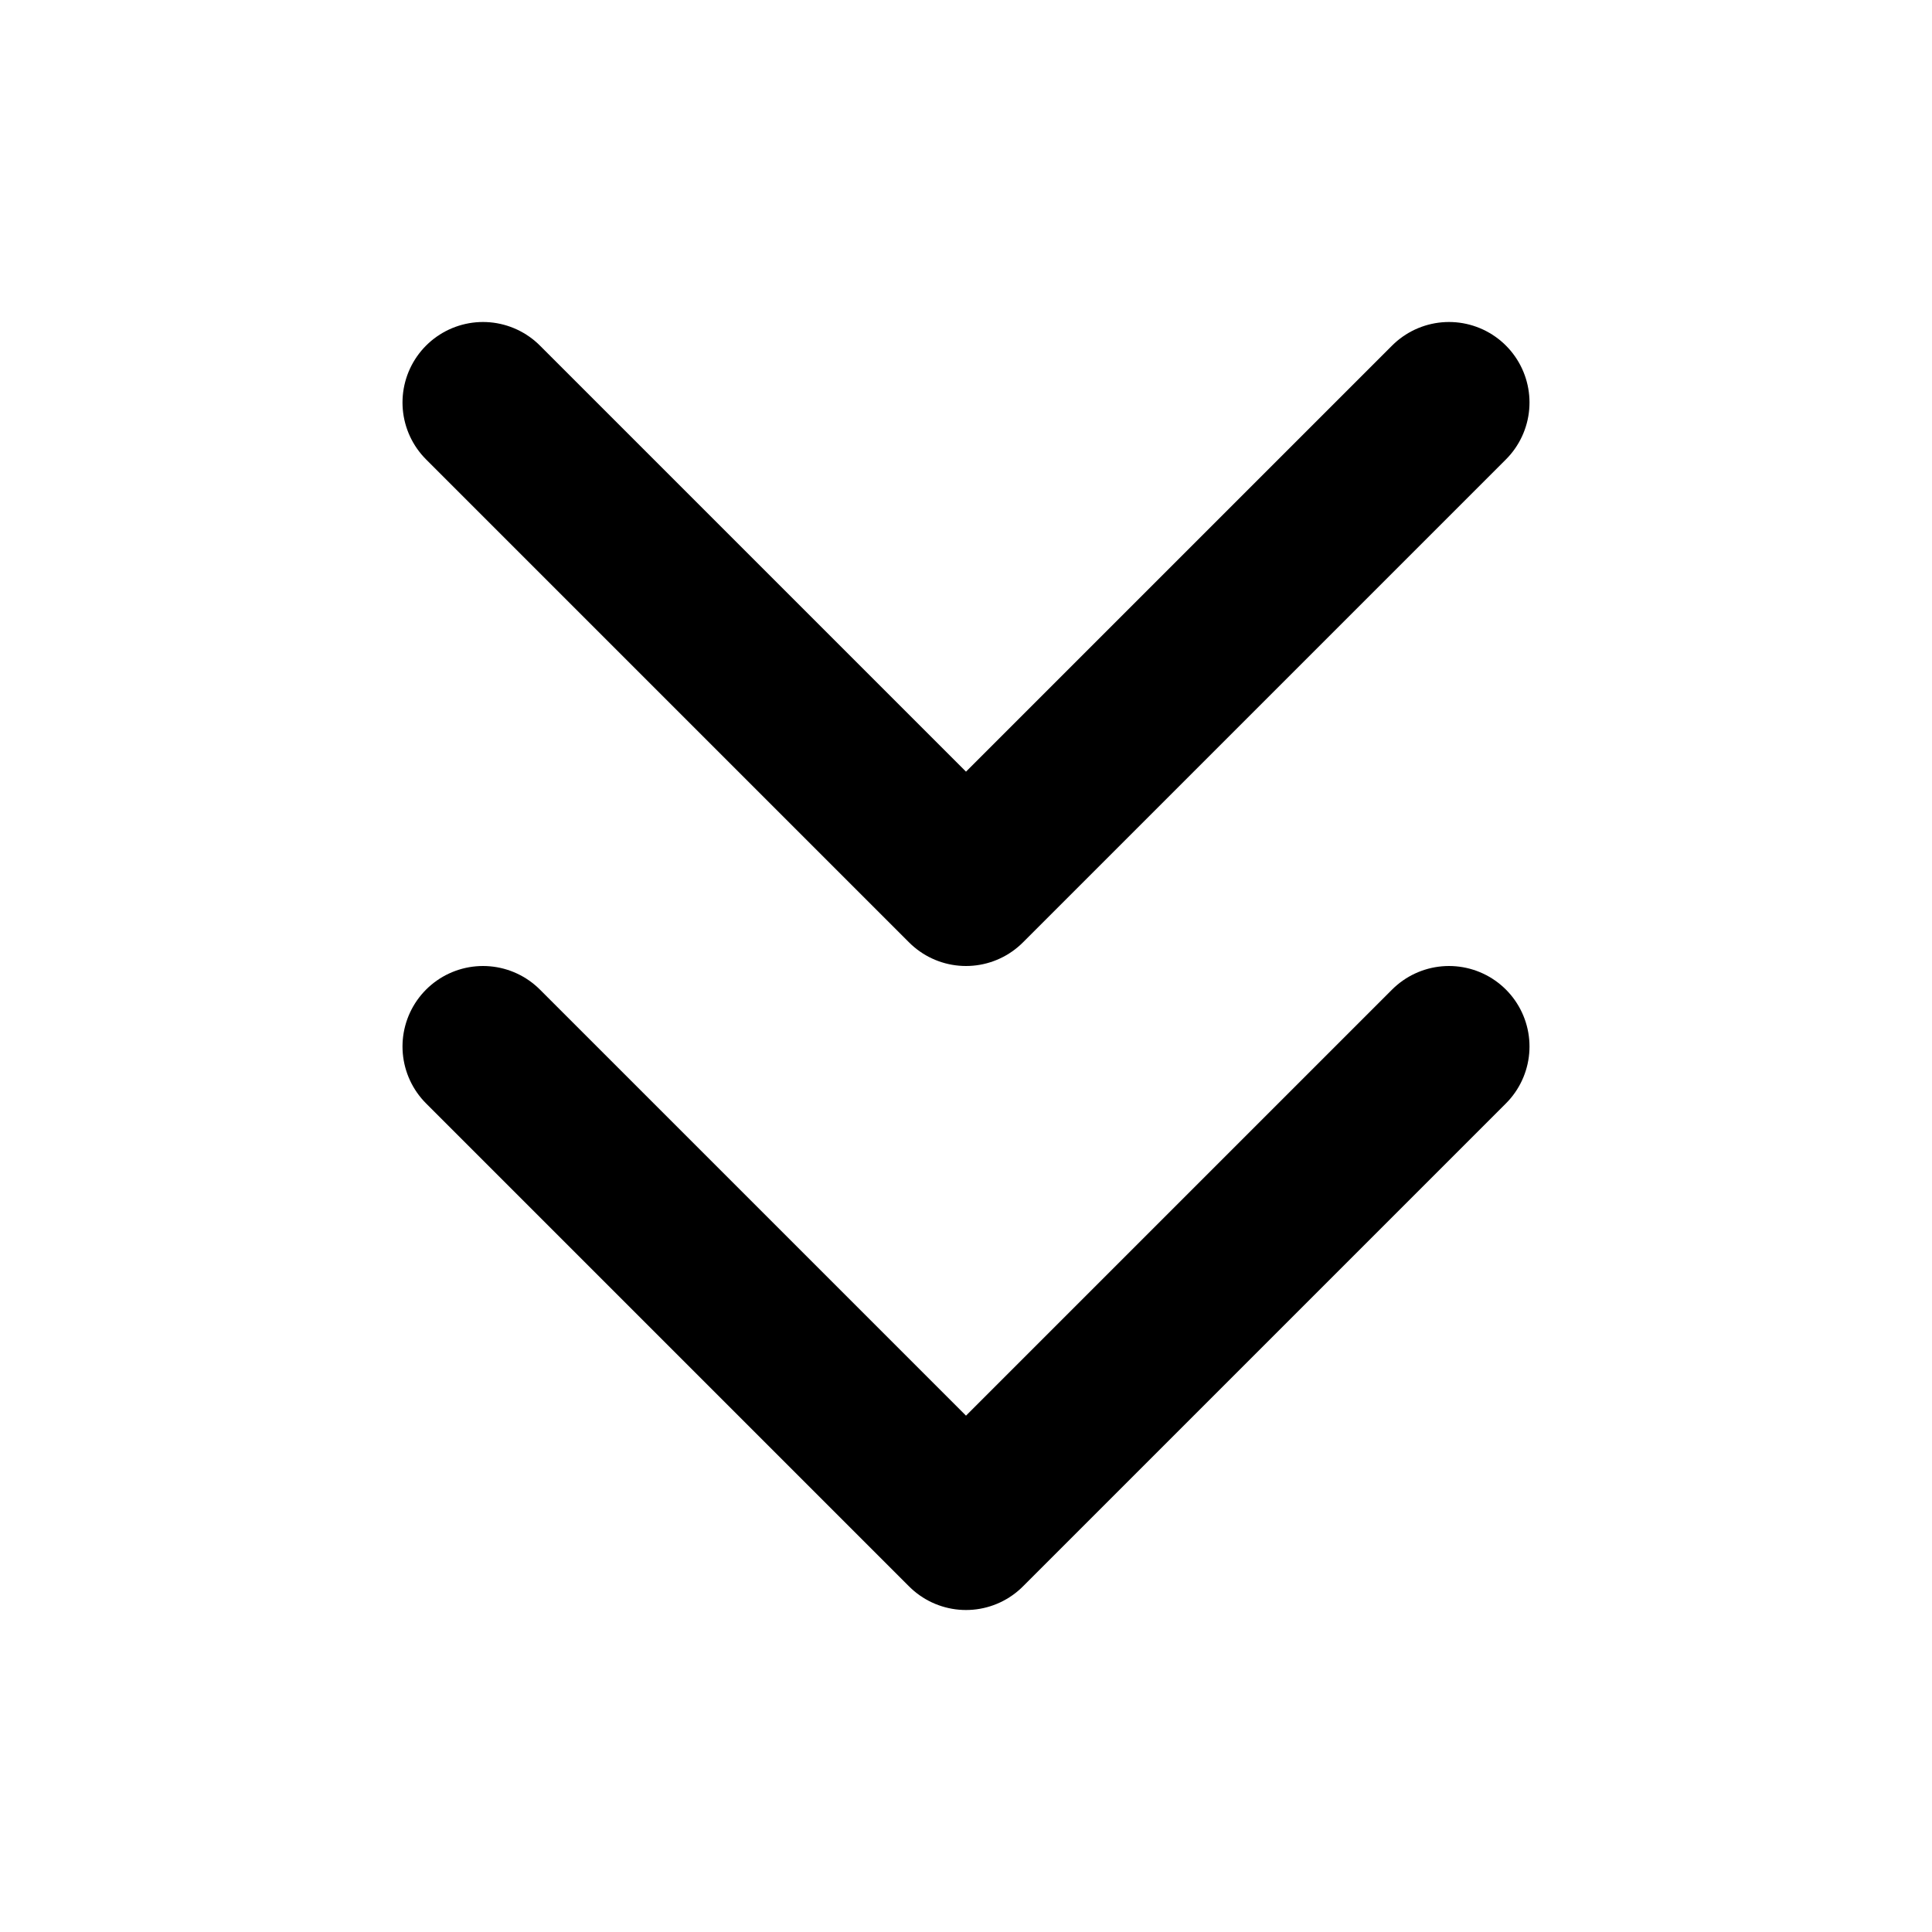
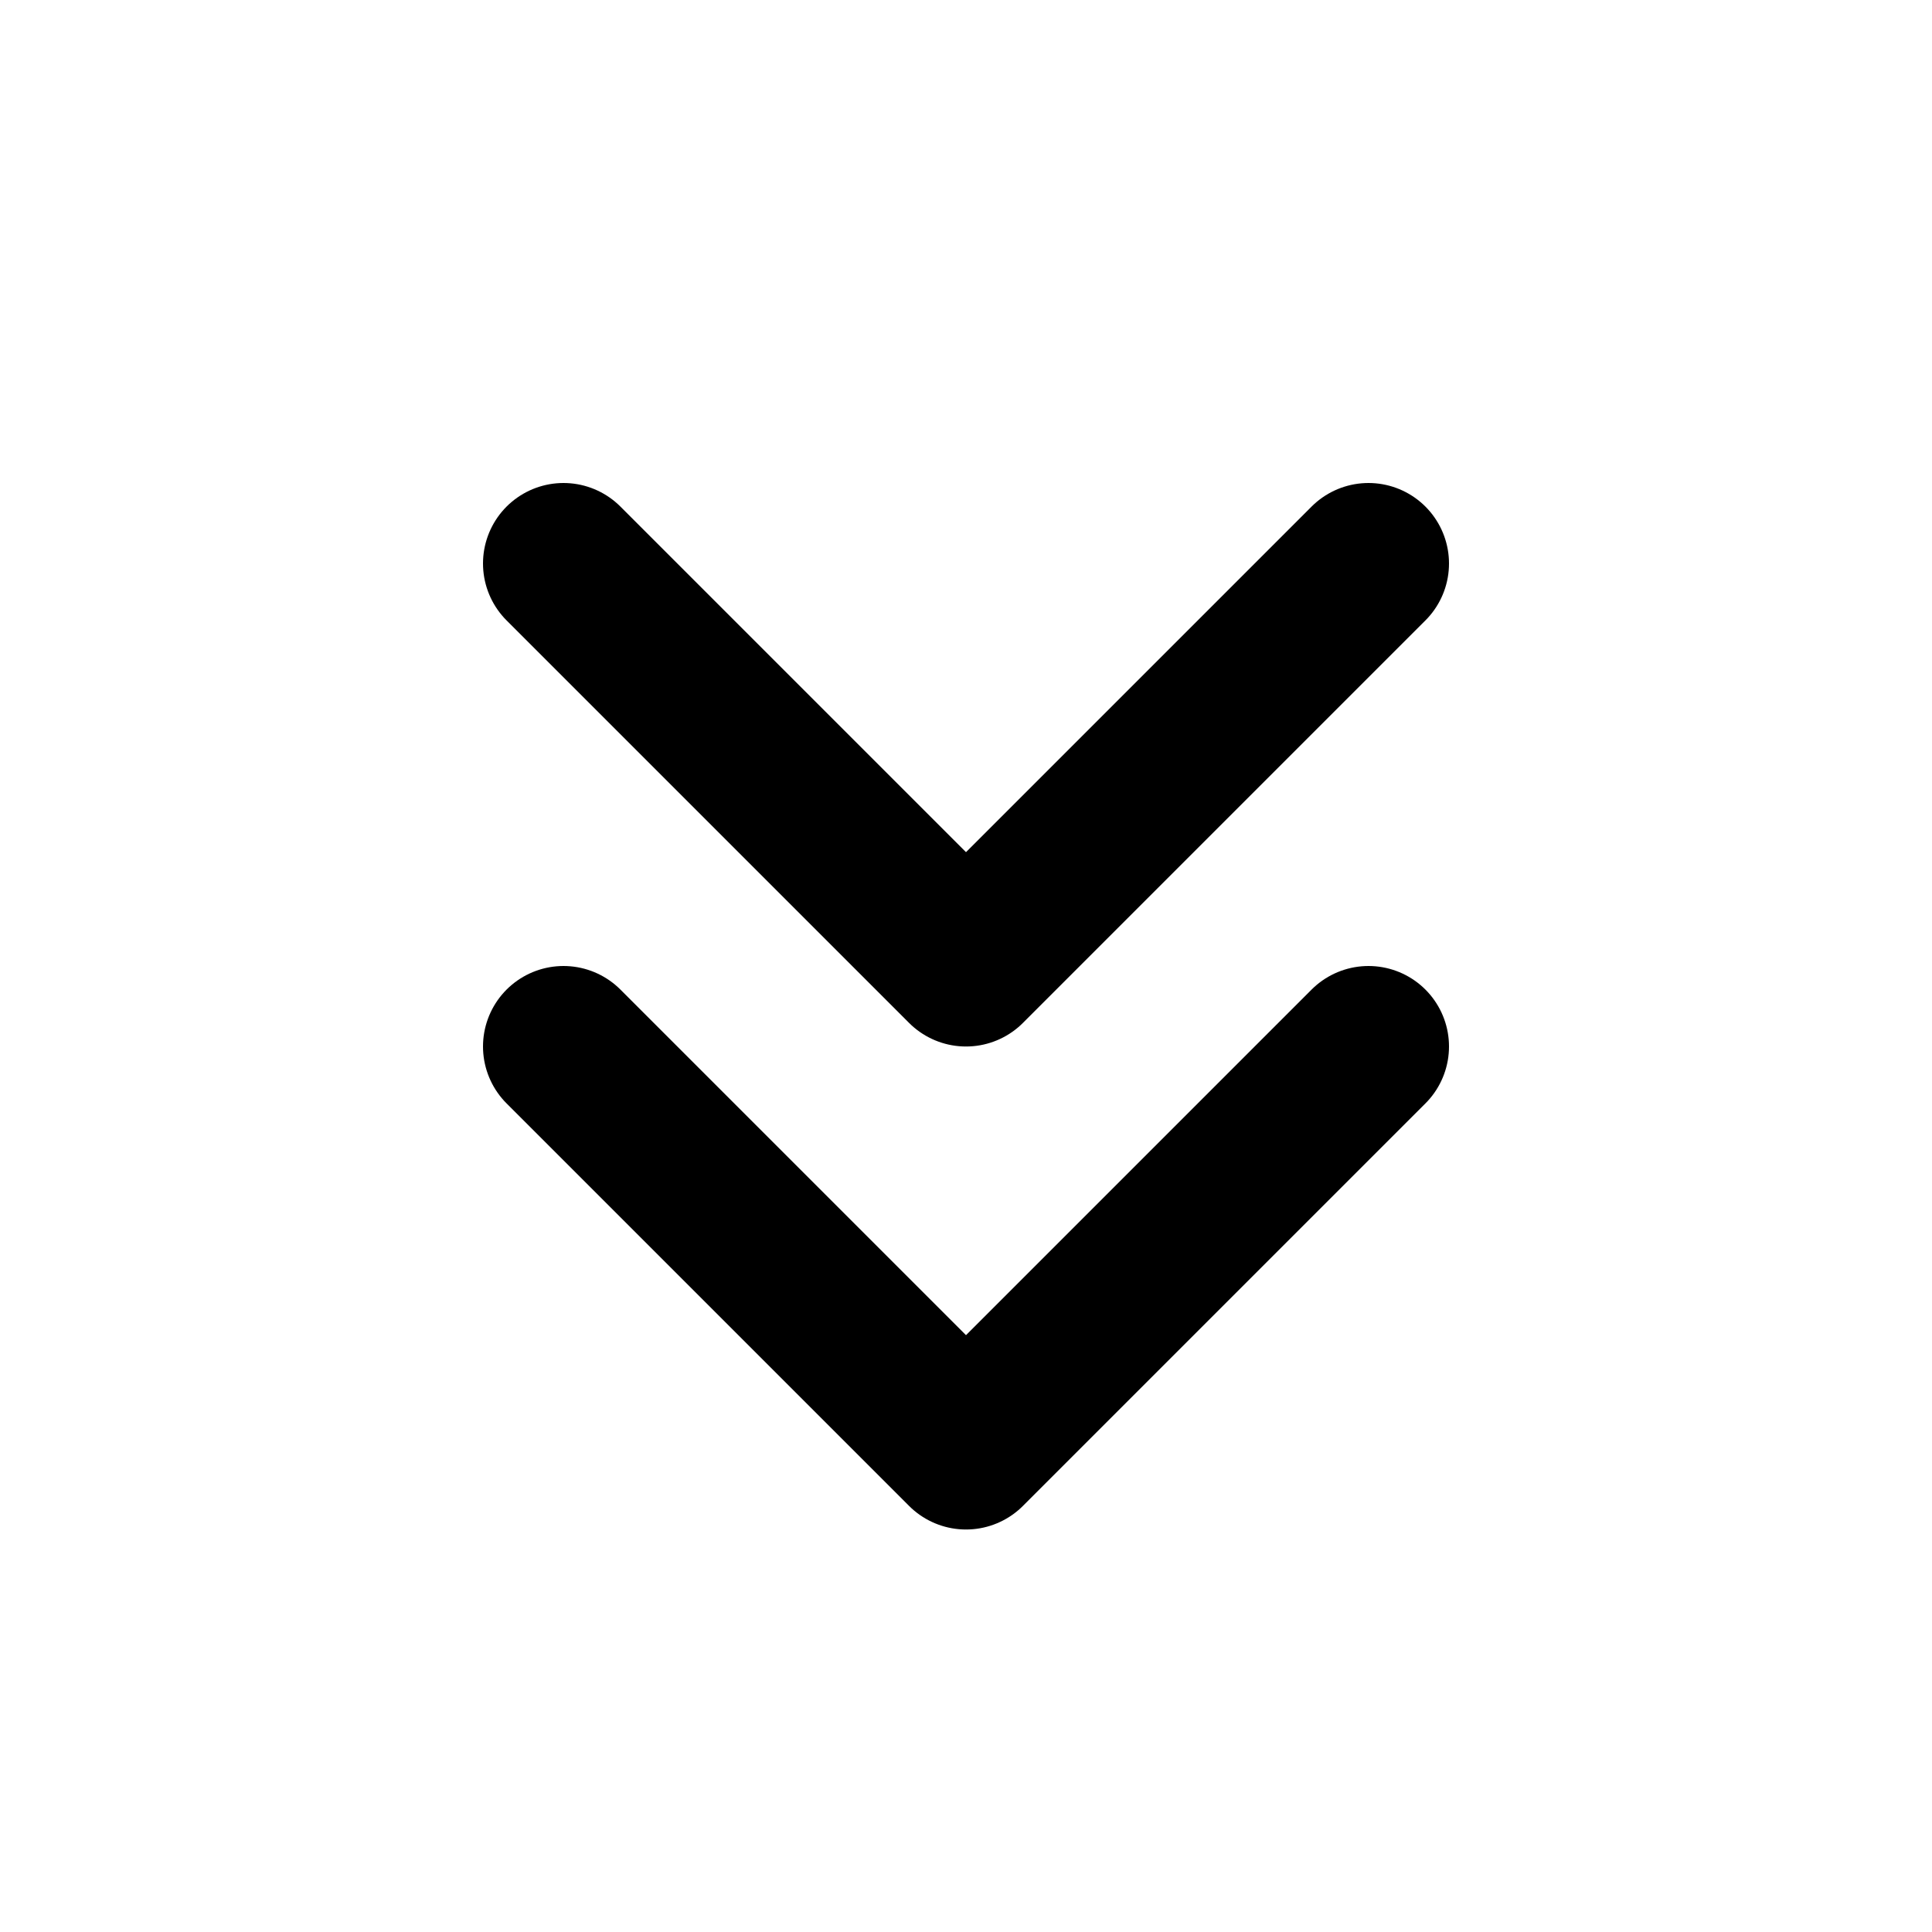
<svg xmlns="http://www.w3.org/2000/svg" class="i i-angles-down" viewBox="0 0 24 24" fill="none" stroke="currentColor" stroke-width="2" stroke-linecap="round" stroke-linejoin="round">
-   <path d="m6 13 6 6 6-6M6 5l6 6 6-6" />
+   <path d="m7 7 5 5 5-5M7 13l5 5 5-5" />
</svg>
